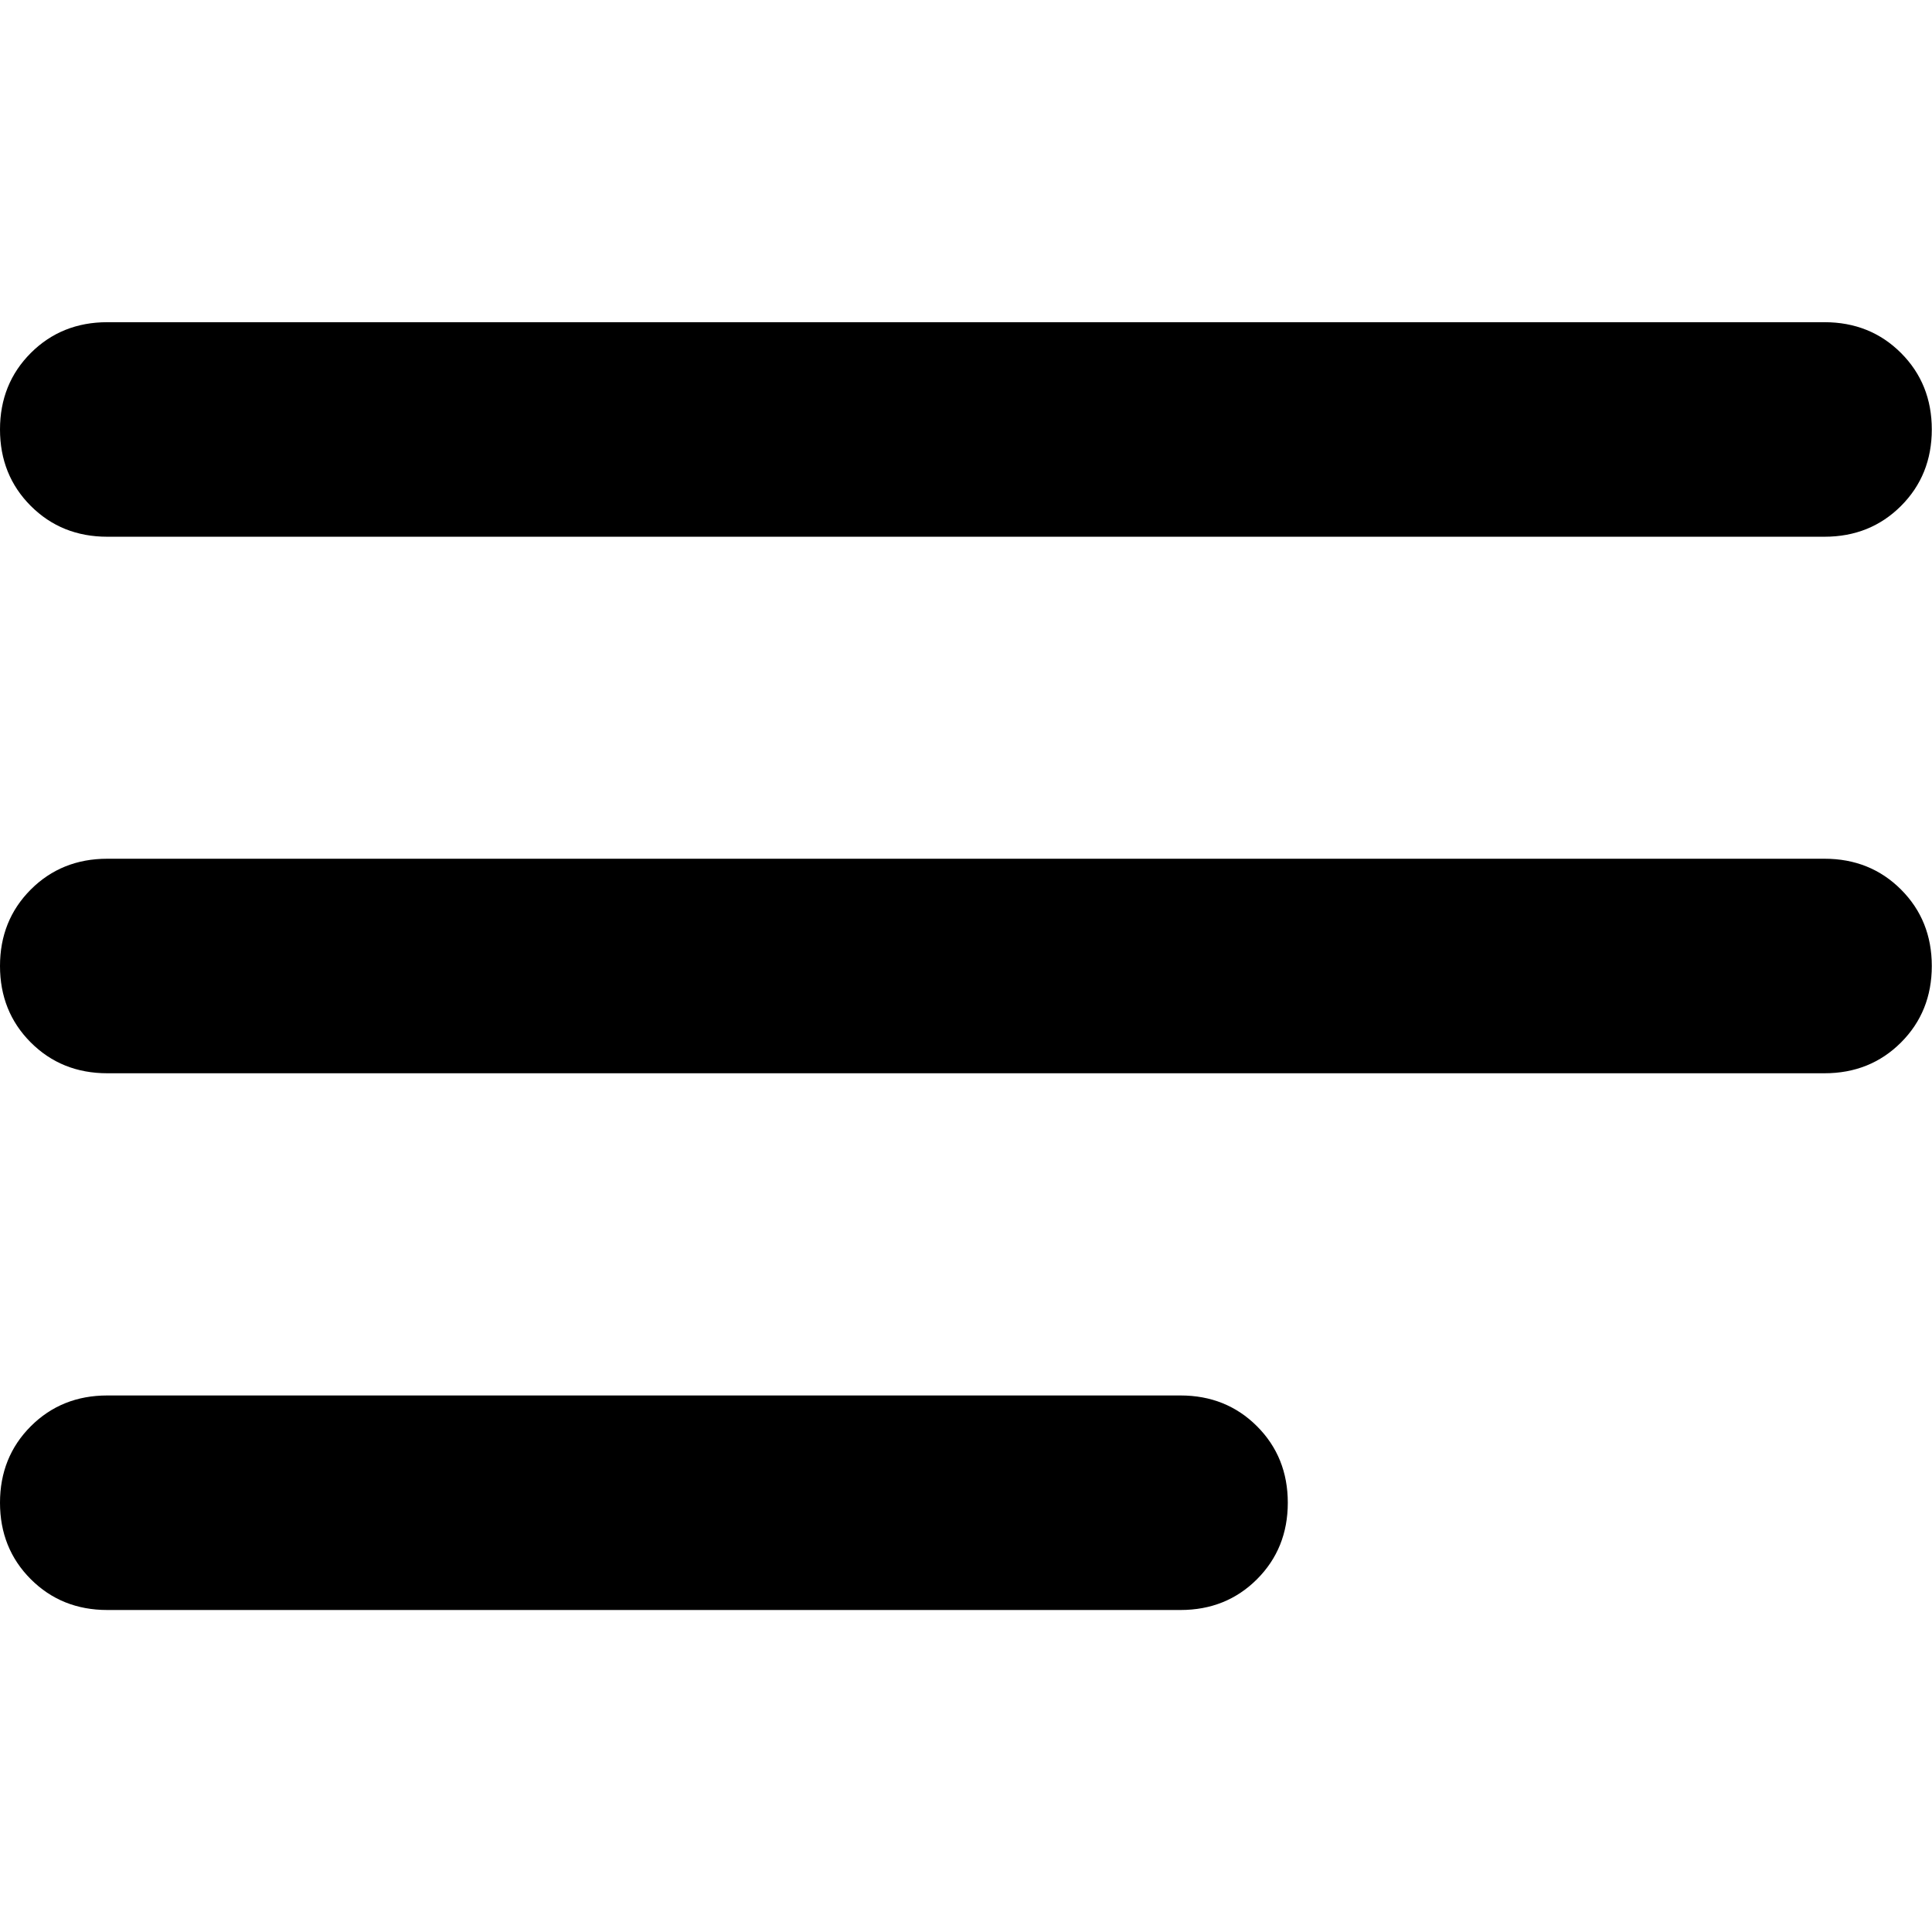
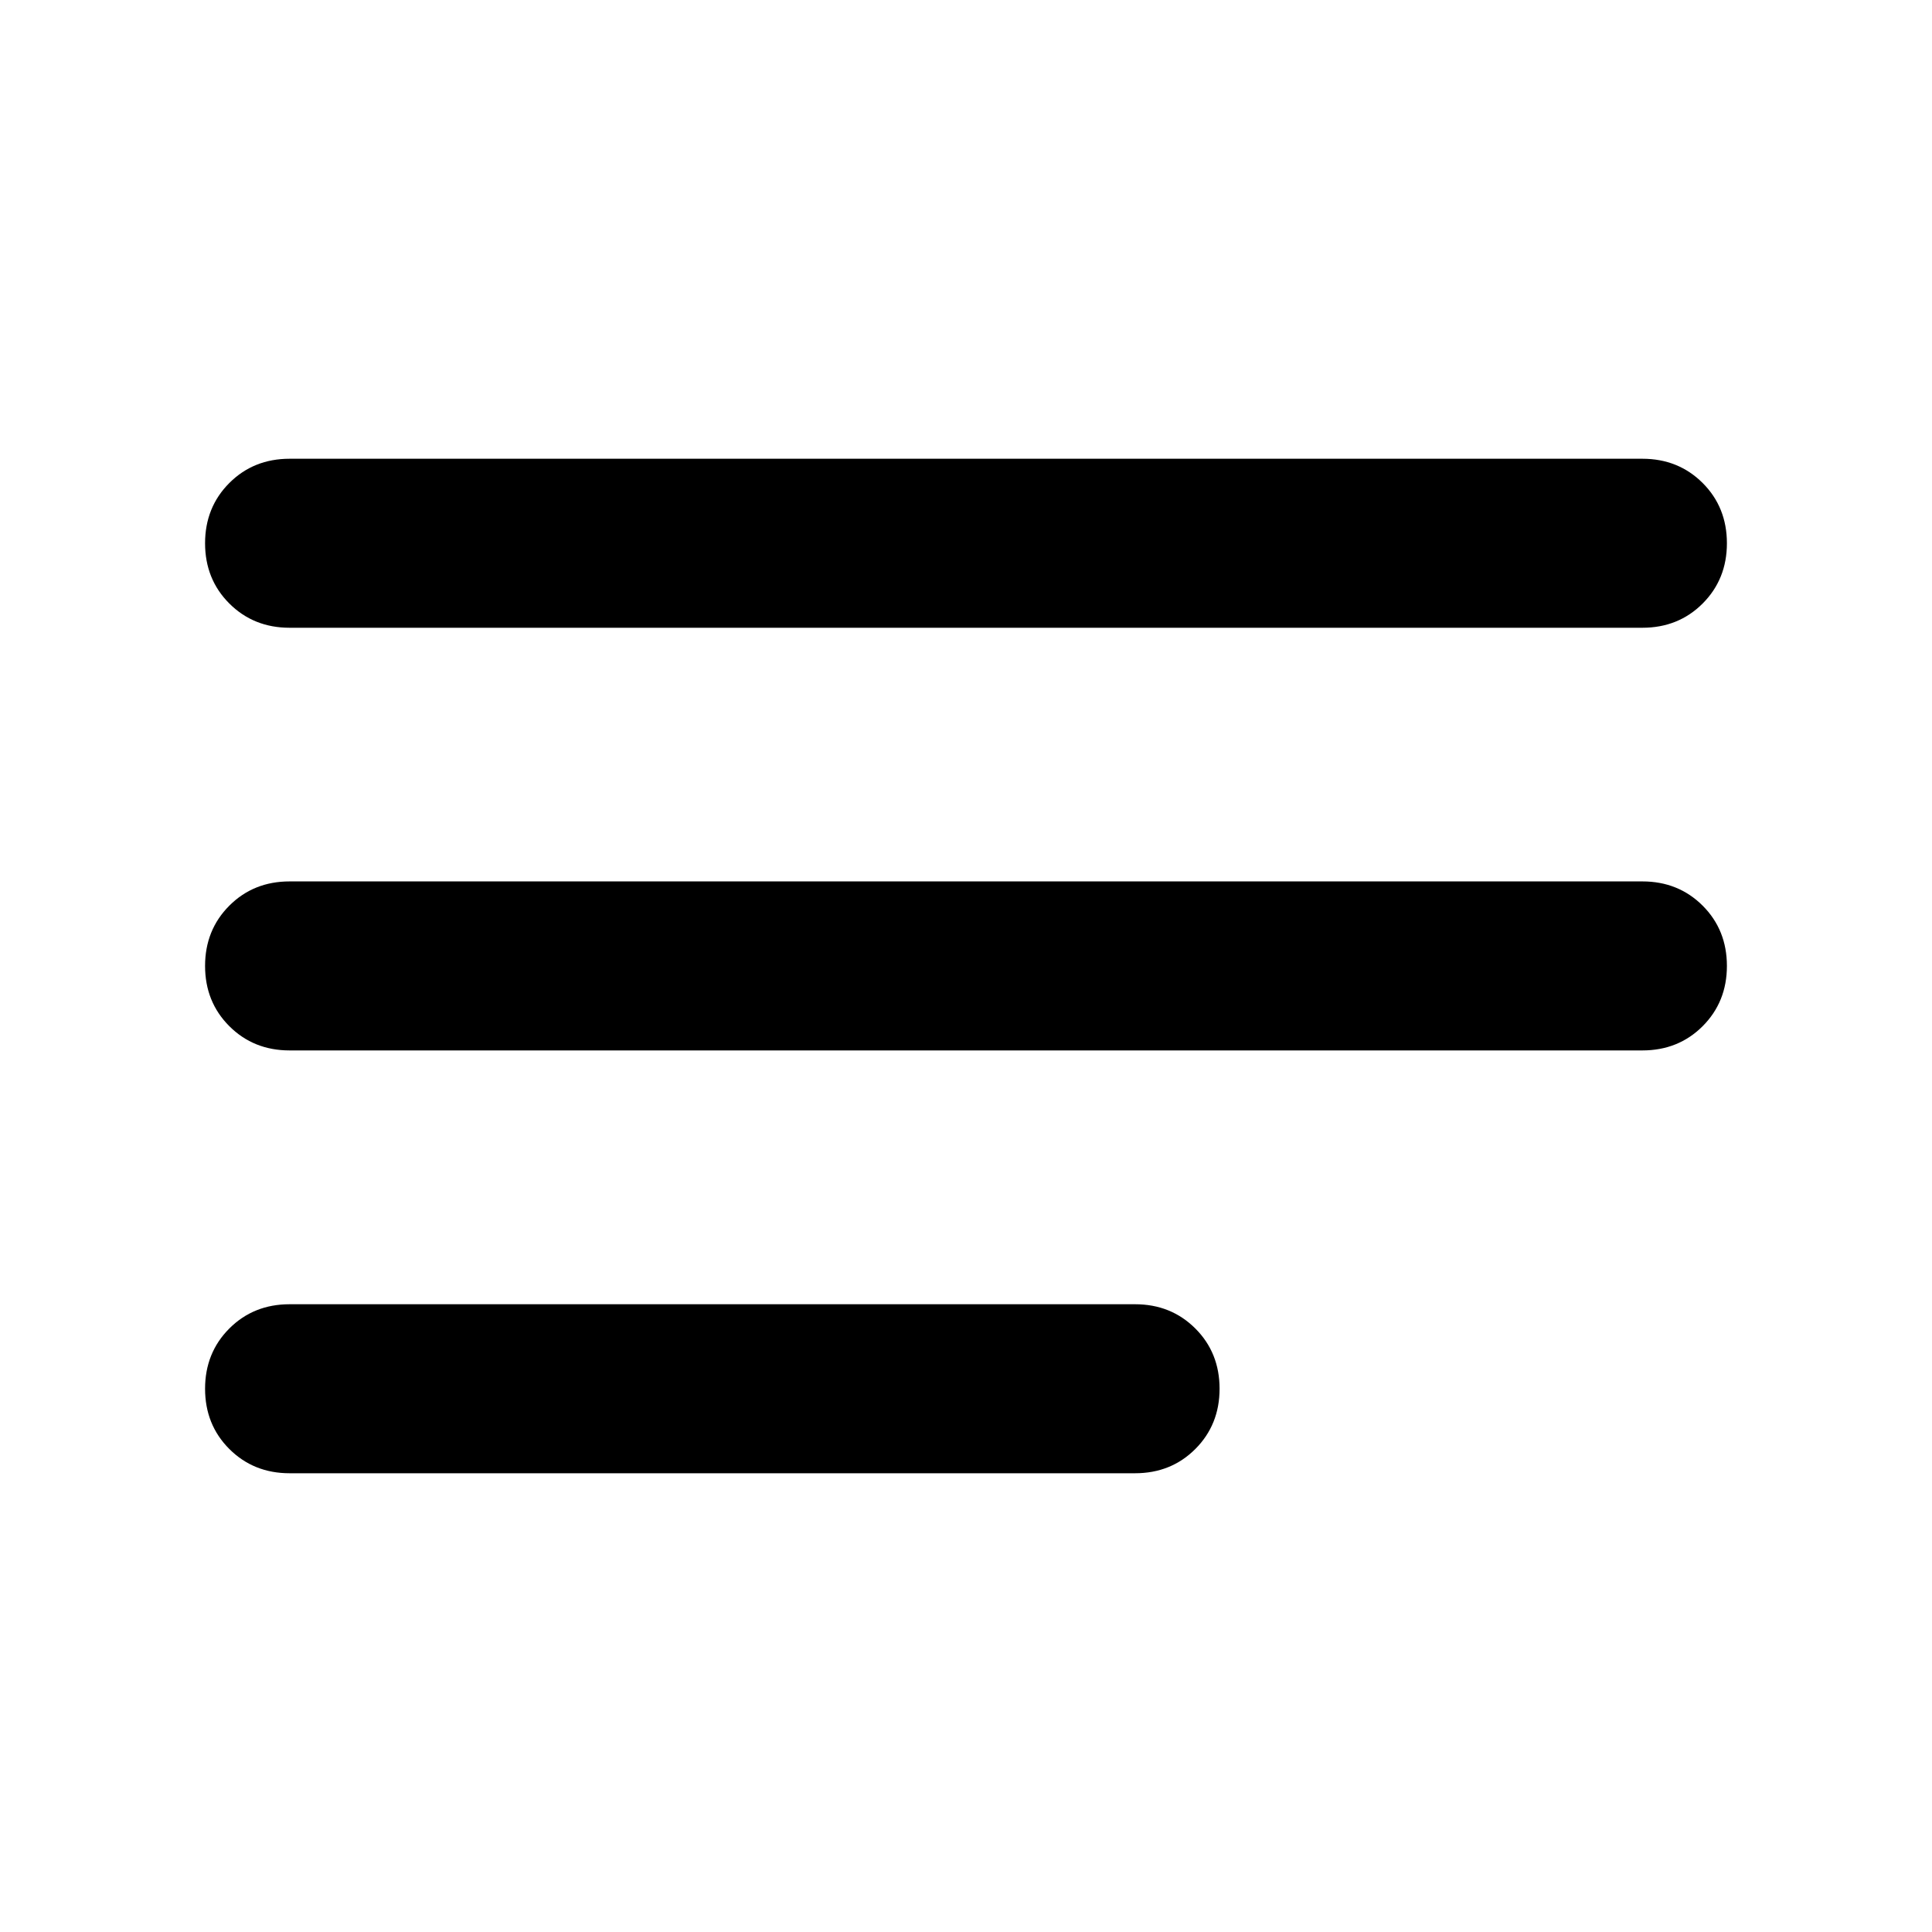
- <svg xmlns="http://www.w3.org/2000/svg" viewBox="0 0 960 960">
-   <path d="M53.3,800c-15.1,0-27.8-5.1-38-15.3-10.2-10.2-15.3-22.9-15.3-38s5.1-27.8,15.3-38c10.2-10.2,22.9-15.3,38-15.3h533.3c15.1,0,27.8,5.1,38,15.3s15.3,22.9,15.3,38-5.1,27.8-15.3,38c-10.2,10.2-22.9,15.3-38,15.3H53.3ZM53.3,533.3c-15.1,0-27.8-5.1-38-15.3-10.2-10.2-15.3-22.9-15.3-38s5.1-27.8,15.3-38c10.2-10.2,22.9-15.3,38-15.3h853.3c15.1,0,27.8,5.1,38,15.3,10.2,10.2,15.3,22.9,15.3,38s-5.1,27.8-15.3,38c-10.2,10.2-22.9,15.3-38,15.3H53.3ZM53.3,266.7c-15.1,0-27.8-5.1-38-15.3-10.2-10.2-15.3-22.9-15.3-38s5.1-27.8,15.3-38c10.2-10.2,22.9-15.3,38-15.3h853.3c15.1,0,27.8,5.1,38,15.3s15.3,22.9,15.3,38-5.1,27.8-15.3,38c-10.2,10.2-22.9,15.3-38,15.3H53.3Z" />
+ <svg xmlns="http://www.w3.org/2000/svg" id="a" data-name="Слой 1" width="960" height="960" viewBox="0 0 960 960">
+   <path d="M143.89,732.05c-11.9,0-21.9-4.02-29.94-12.05-8.04-8.04-12.05-18.04-12.05-29.94s4.02-21.9,12.05-29.94c8.04-8.04,18.04-12.05,29.94-12.05h420.12c11.9,0,21.9,4.02,29.94,12.05s12.05,18.04,12.05,29.94-4.02,21.9-12.05,29.94-18.04,12.05-29.94,12.05H143.89ZM143.89,521.95c-11.9,0-21.9-4.02-29.94-12.05-8.04-8.04-12.05-18.04-12.05-29.94s4.02-21.9,12.05-29.94c8.04-8.04,18.04-12.05,29.94-12.05h672.21c11.9,0,21.9,4.02,29.94,12.05,8.04,8.04,12.05,18.04,12.05,29.94s-4.02,21.9-12.05,29.94c-8.04,8.04-18.04,12.05-29.94,12.05H143.89ZM143.89,311.93c-11.9,0-21.9-4.02-29.94-12.05-8.04-8.04-12.05-18.04-12.05-29.94s4.02-21.9,12.05-29.94c8.04-8.04,18.04-12.05,29.94-12.05h672.21c11.9,0,21.9,4.02,29.94,12.05s12.05,18.04,12.05,29.94-4.02,21.9-12.05,29.94-18.04,12.05-29.94,12.05H143.89Z" />
</svg>
